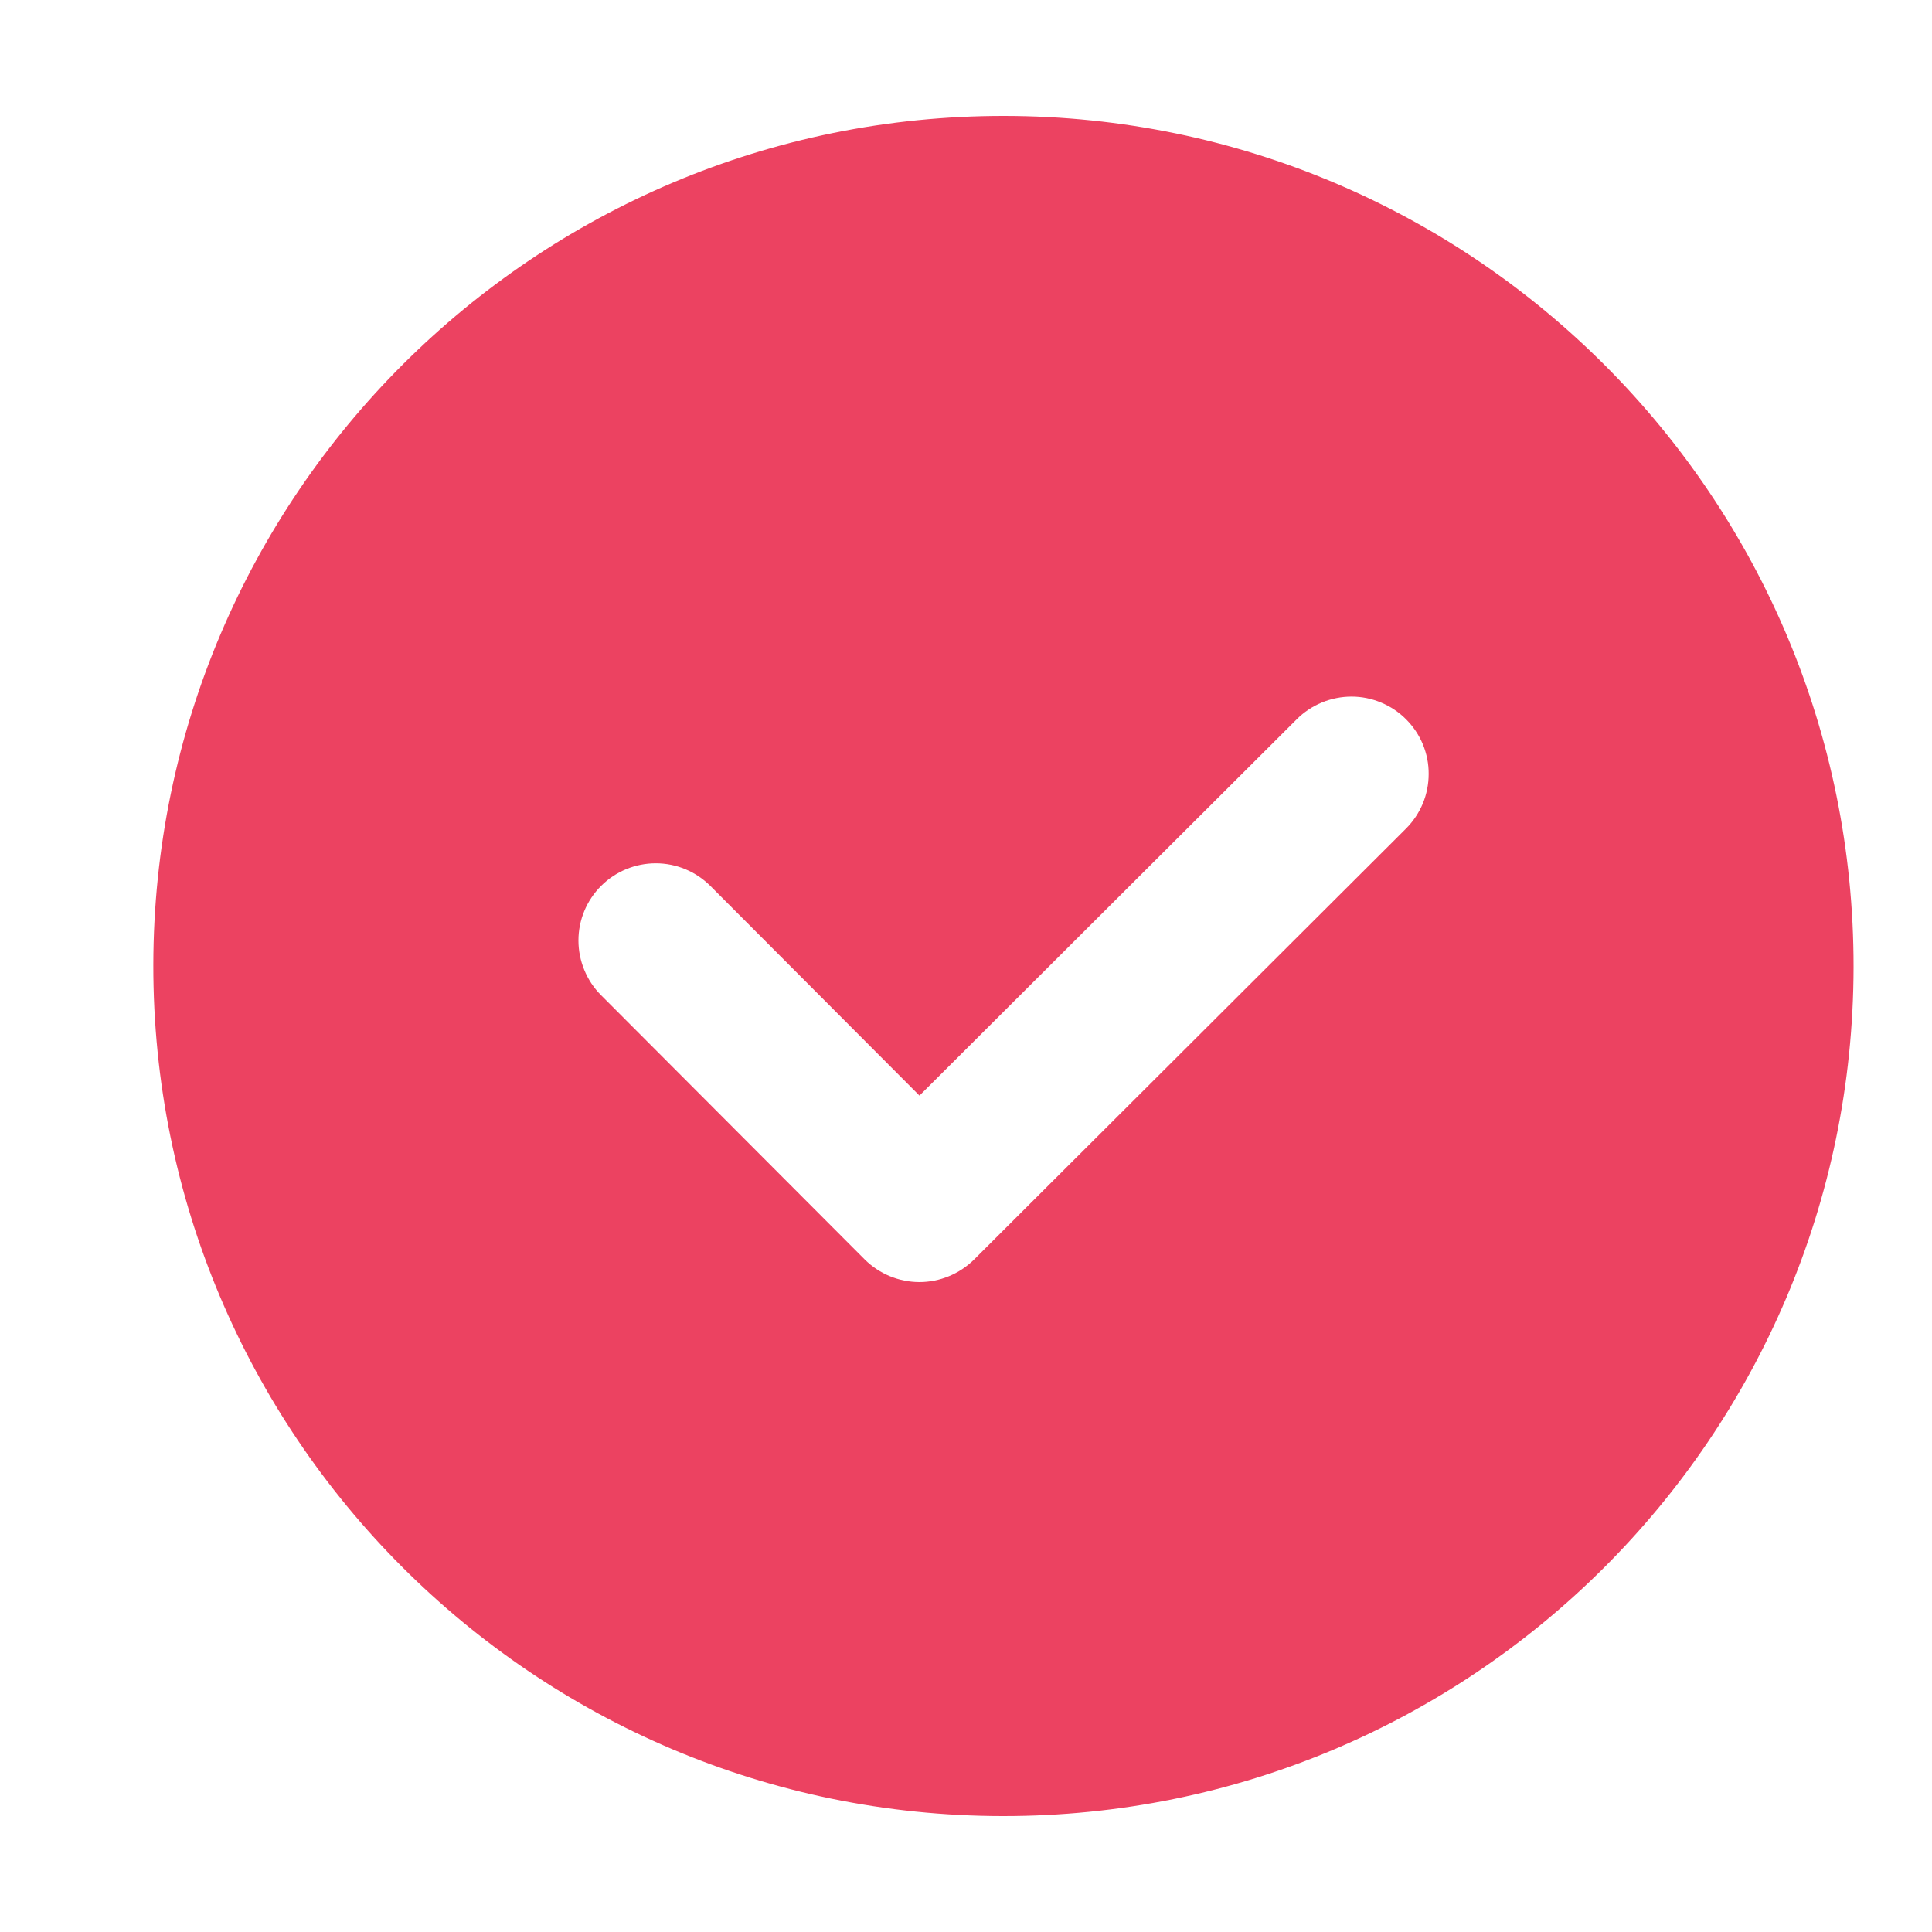
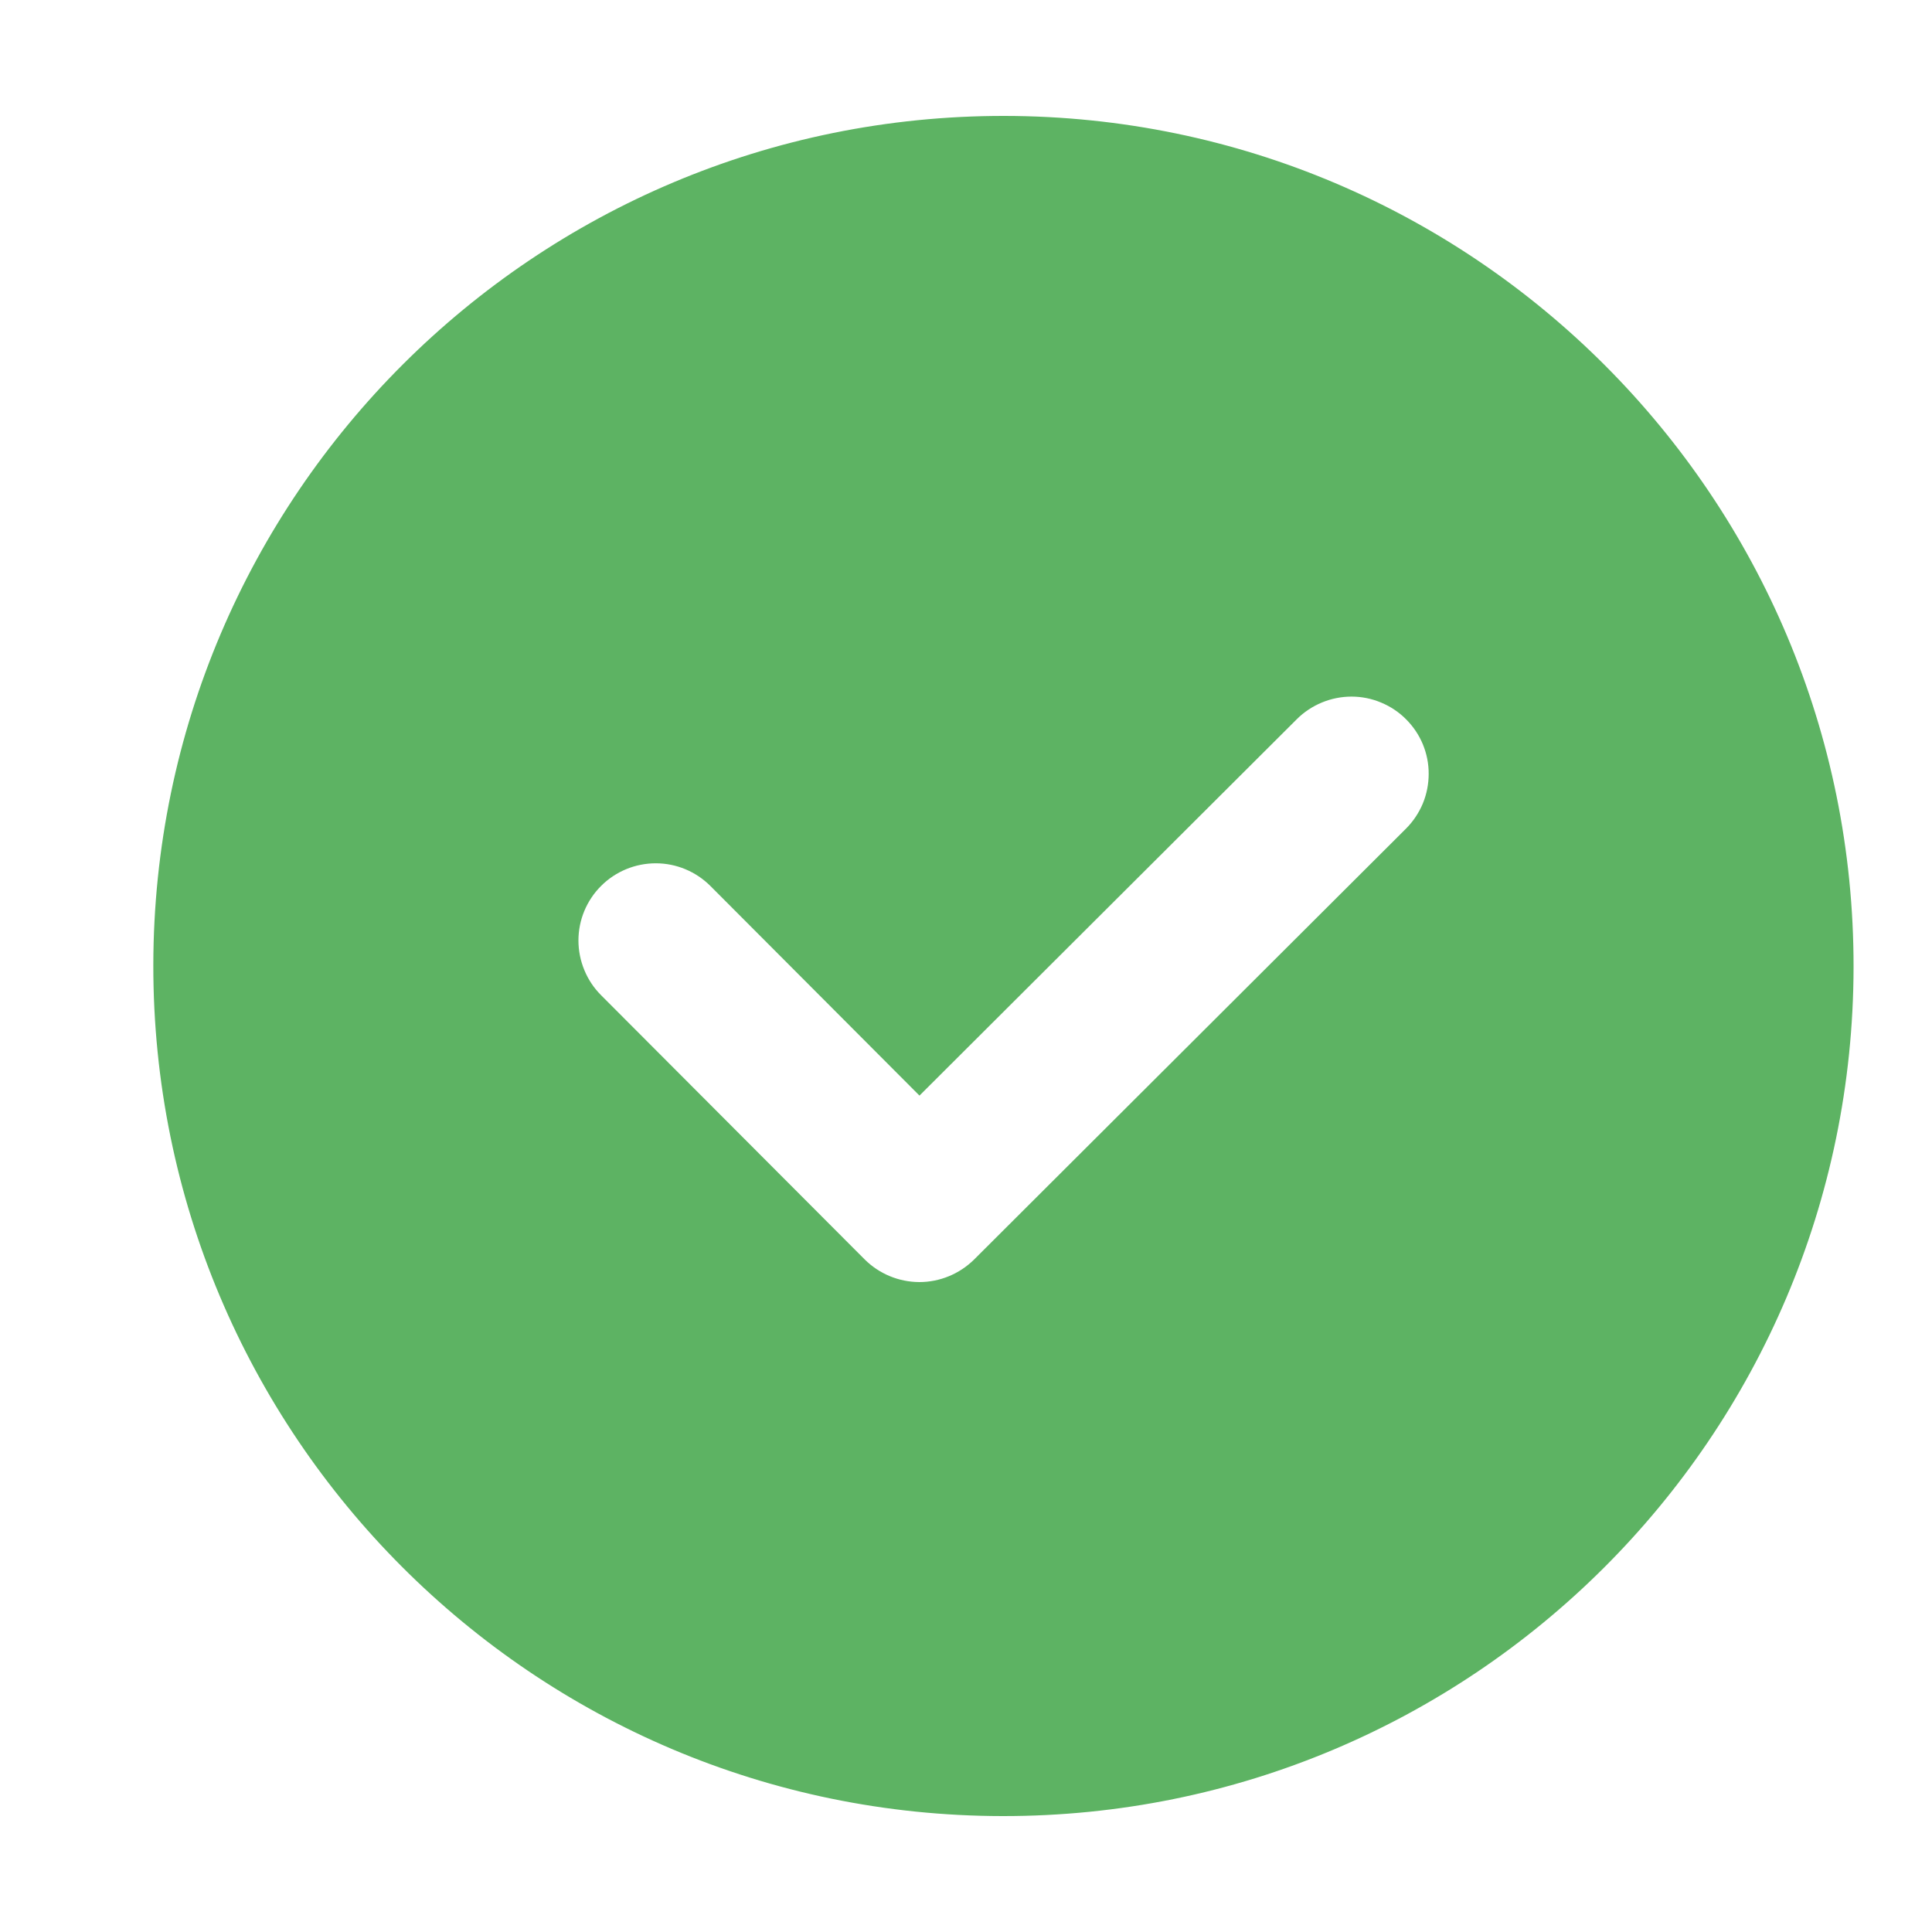
<svg xmlns="http://www.w3.org/2000/svg" width="25" height="25" viewBox="0 0 25 25" fill="none">
-   <path fill-rule="evenodd" clip-rule="evenodd" d="M18.194 10.722L12.604 16.299C12.415 16.485 12.161 16.59 11.896 16.59C11.631 16.589 11.377 16.484 11.189 16.297L7.777 12.877C7.684 12.784 7.611 12.674 7.561 12.552C7.511 12.431 7.485 12.301 7.485 12.17C7.485 11.904 7.591 11.65 7.779 11.463C7.966 11.276 8.221 11.171 8.486 11.171C8.751 11.171 9.005 11.277 9.193 11.465L11.898 14.177L16.781 9.306C16.874 9.213 16.985 9.14 17.106 9.09C17.227 9.04 17.358 9.014 17.489 9.014C17.62 9.014 17.75 9.04 17.871 9.091C17.992 9.141 18.103 9.215 18.195 9.308C18.288 9.401 18.362 9.511 18.412 9.632C18.462 9.754 18.488 9.884 18.487 10.015C18.487 10.146 18.461 10.277 18.411 10.398C18.36 10.519 18.287 10.629 18.194 10.722ZM12.998 1.5C6.923 1.493 1.992 6.412 1.984 12.487C1.977 18.562 6.896 23.493 12.971 23.5C19.046 23.508 23.977 18.589 23.985 12.514C23.992 6.439 19.073 1.508 12.998 1.5Z" fill="#EC4261" />
+   <path fill-rule="evenodd" clip-rule="evenodd" d="M18.194 10.722L12.604 16.299C12.415 16.485 12.161 16.59 11.896 16.59C11.631 16.589 11.377 16.484 11.189 16.297L7.777 12.877C7.684 12.784 7.611 12.674 7.561 12.552C7.511 12.431 7.485 12.301 7.485 12.17C7.485 11.904 7.591 11.65 7.779 11.463C7.966 11.276 8.221 11.171 8.486 11.171C8.751 11.171 9.005 11.277 9.193 11.465L11.898 14.177L16.781 9.306C16.874 9.213 16.985 9.14 17.106 9.09C17.227 9.04 17.358 9.014 17.489 9.014C17.62 9.014 17.75 9.04 17.871 9.091C17.992 9.141 18.103 9.215 18.195 9.308C18.288 9.401 18.362 9.511 18.412 9.632C18.462 9.754 18.488 9.884 18.487 10.015C18.487 10.146 18.461 10.277 18.411 10.398C18.36 10.519 18.287 10.629 18.194 10.722M12.998 1.5C6.923 1.493 1.992 6.412 1.984 12.487C1.977 18.562 6.896 23.493 12.971 23.5C19.046 23.508 23.977 18.589 23.985 12.514C23.992 6.439 19.073 1.508 12.998 1.5Z" fill="#5DB363" />
</svg>
